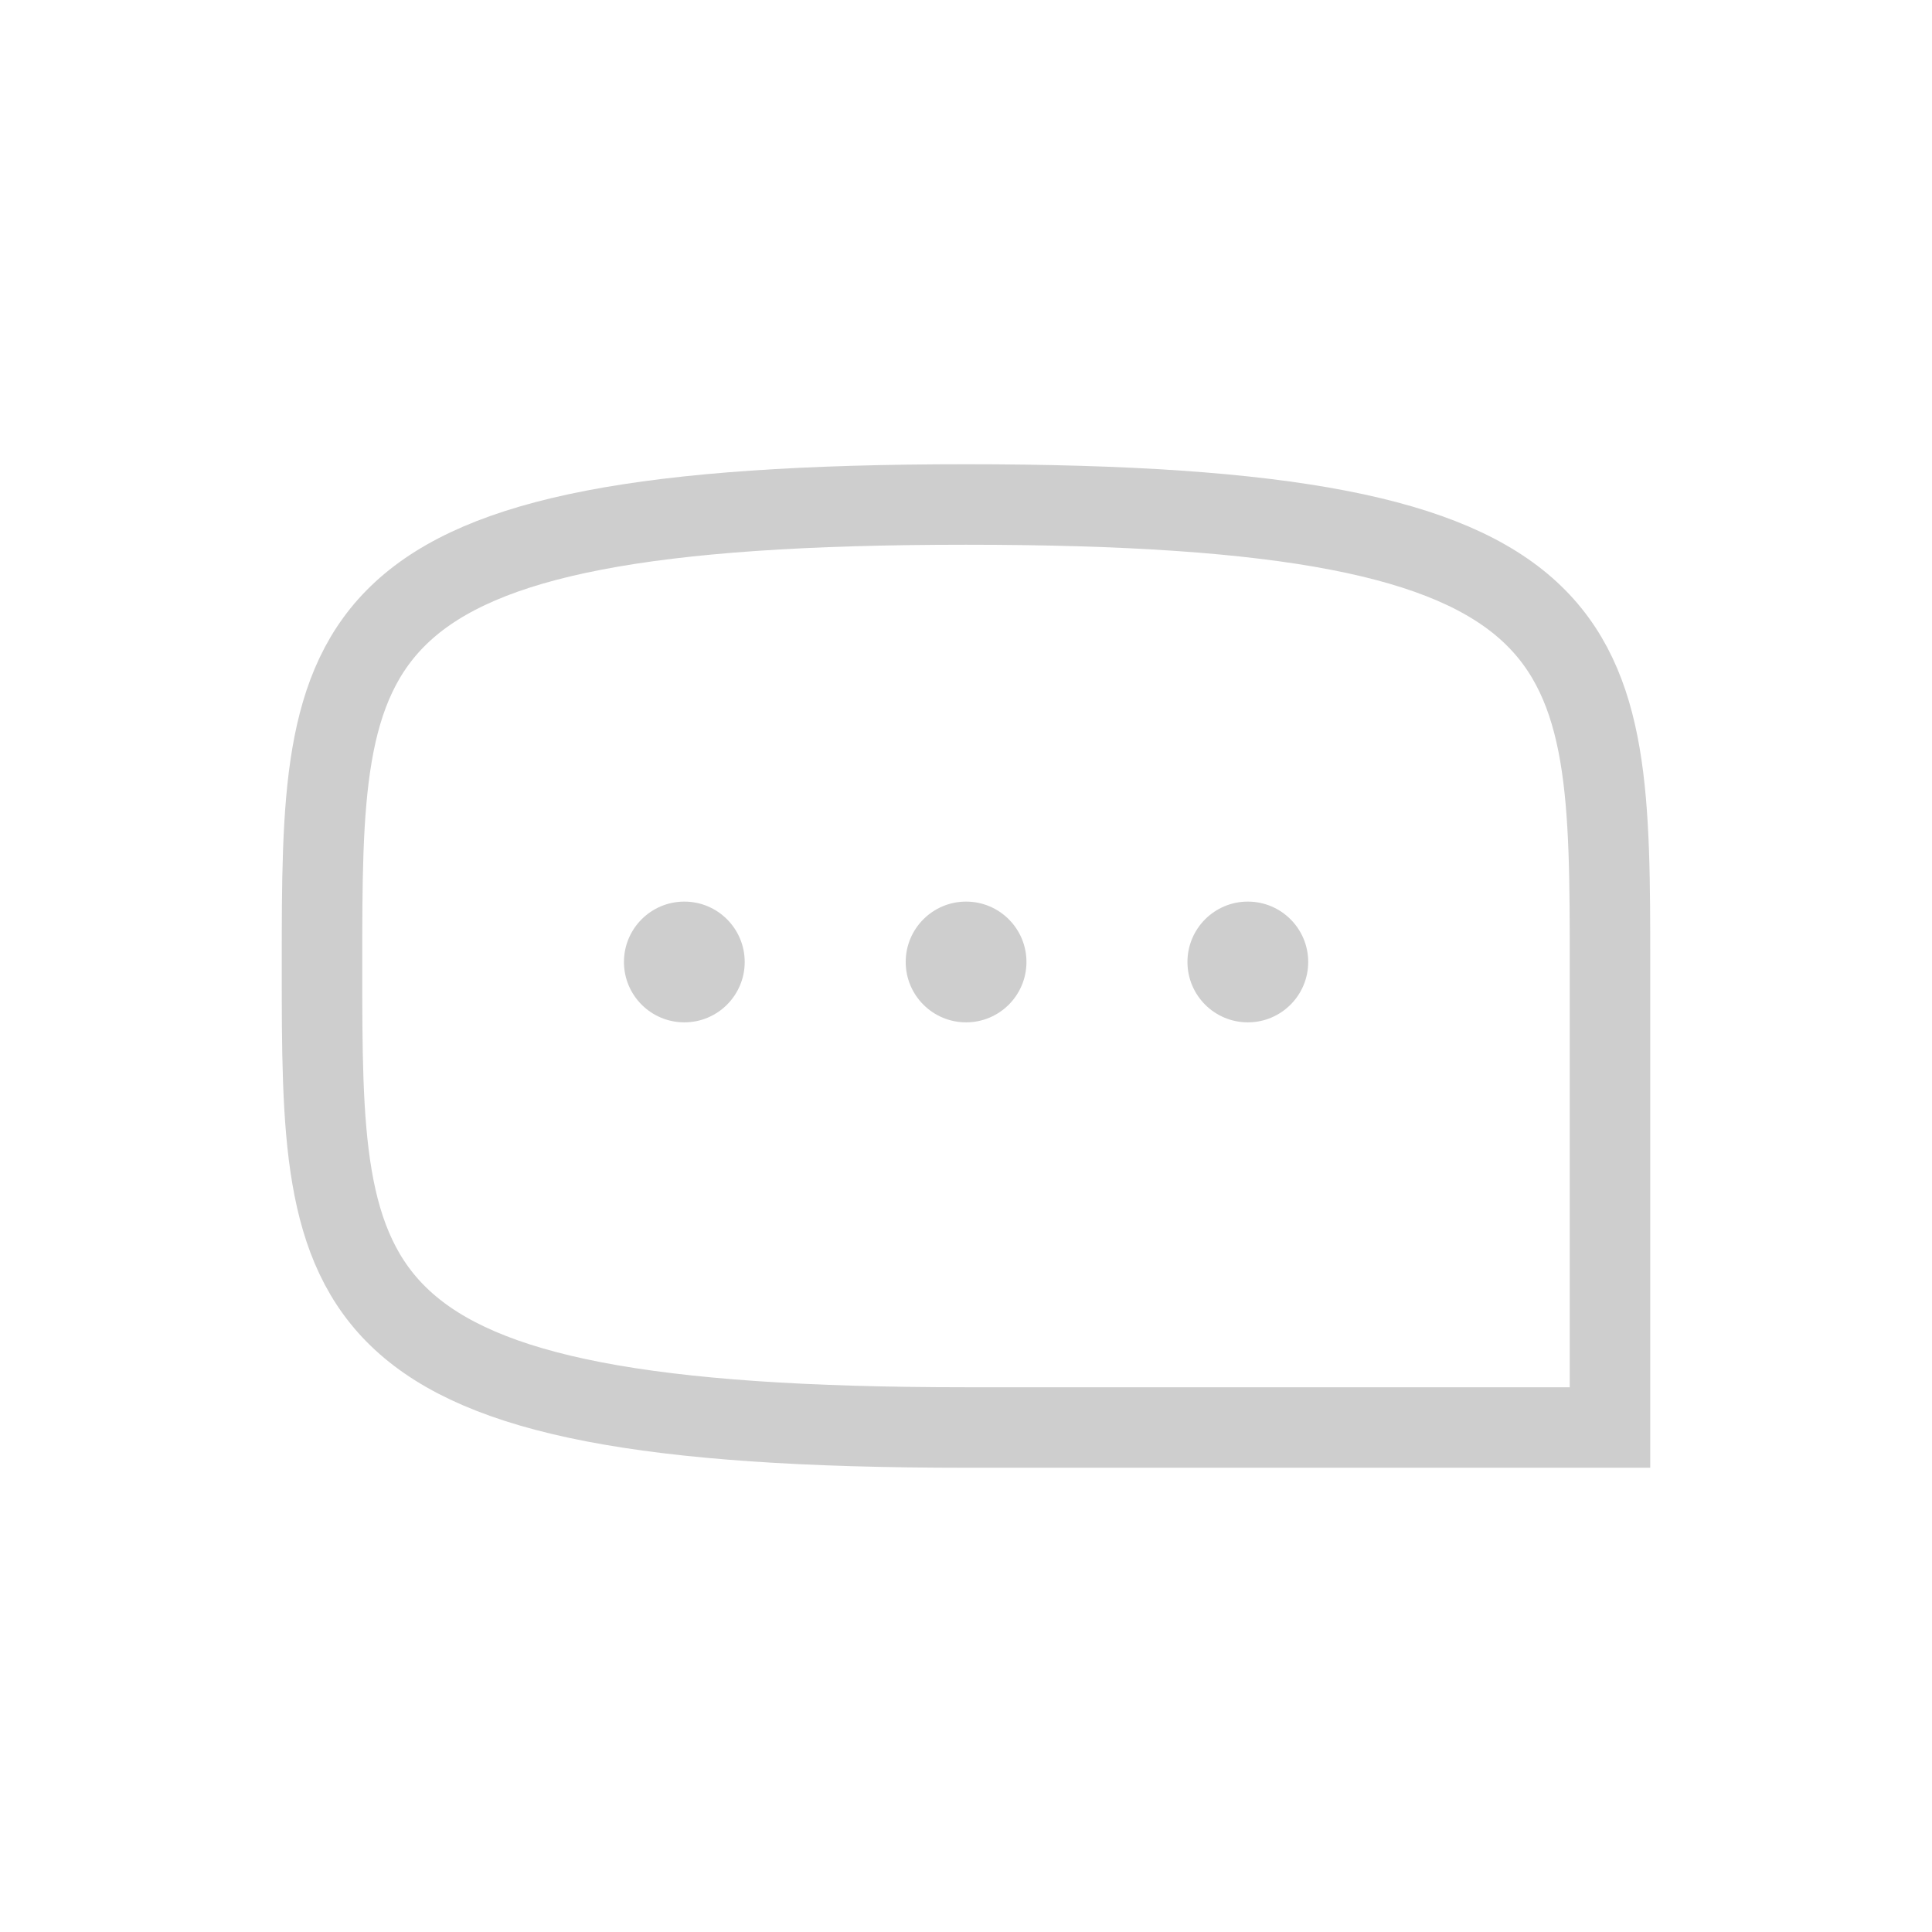
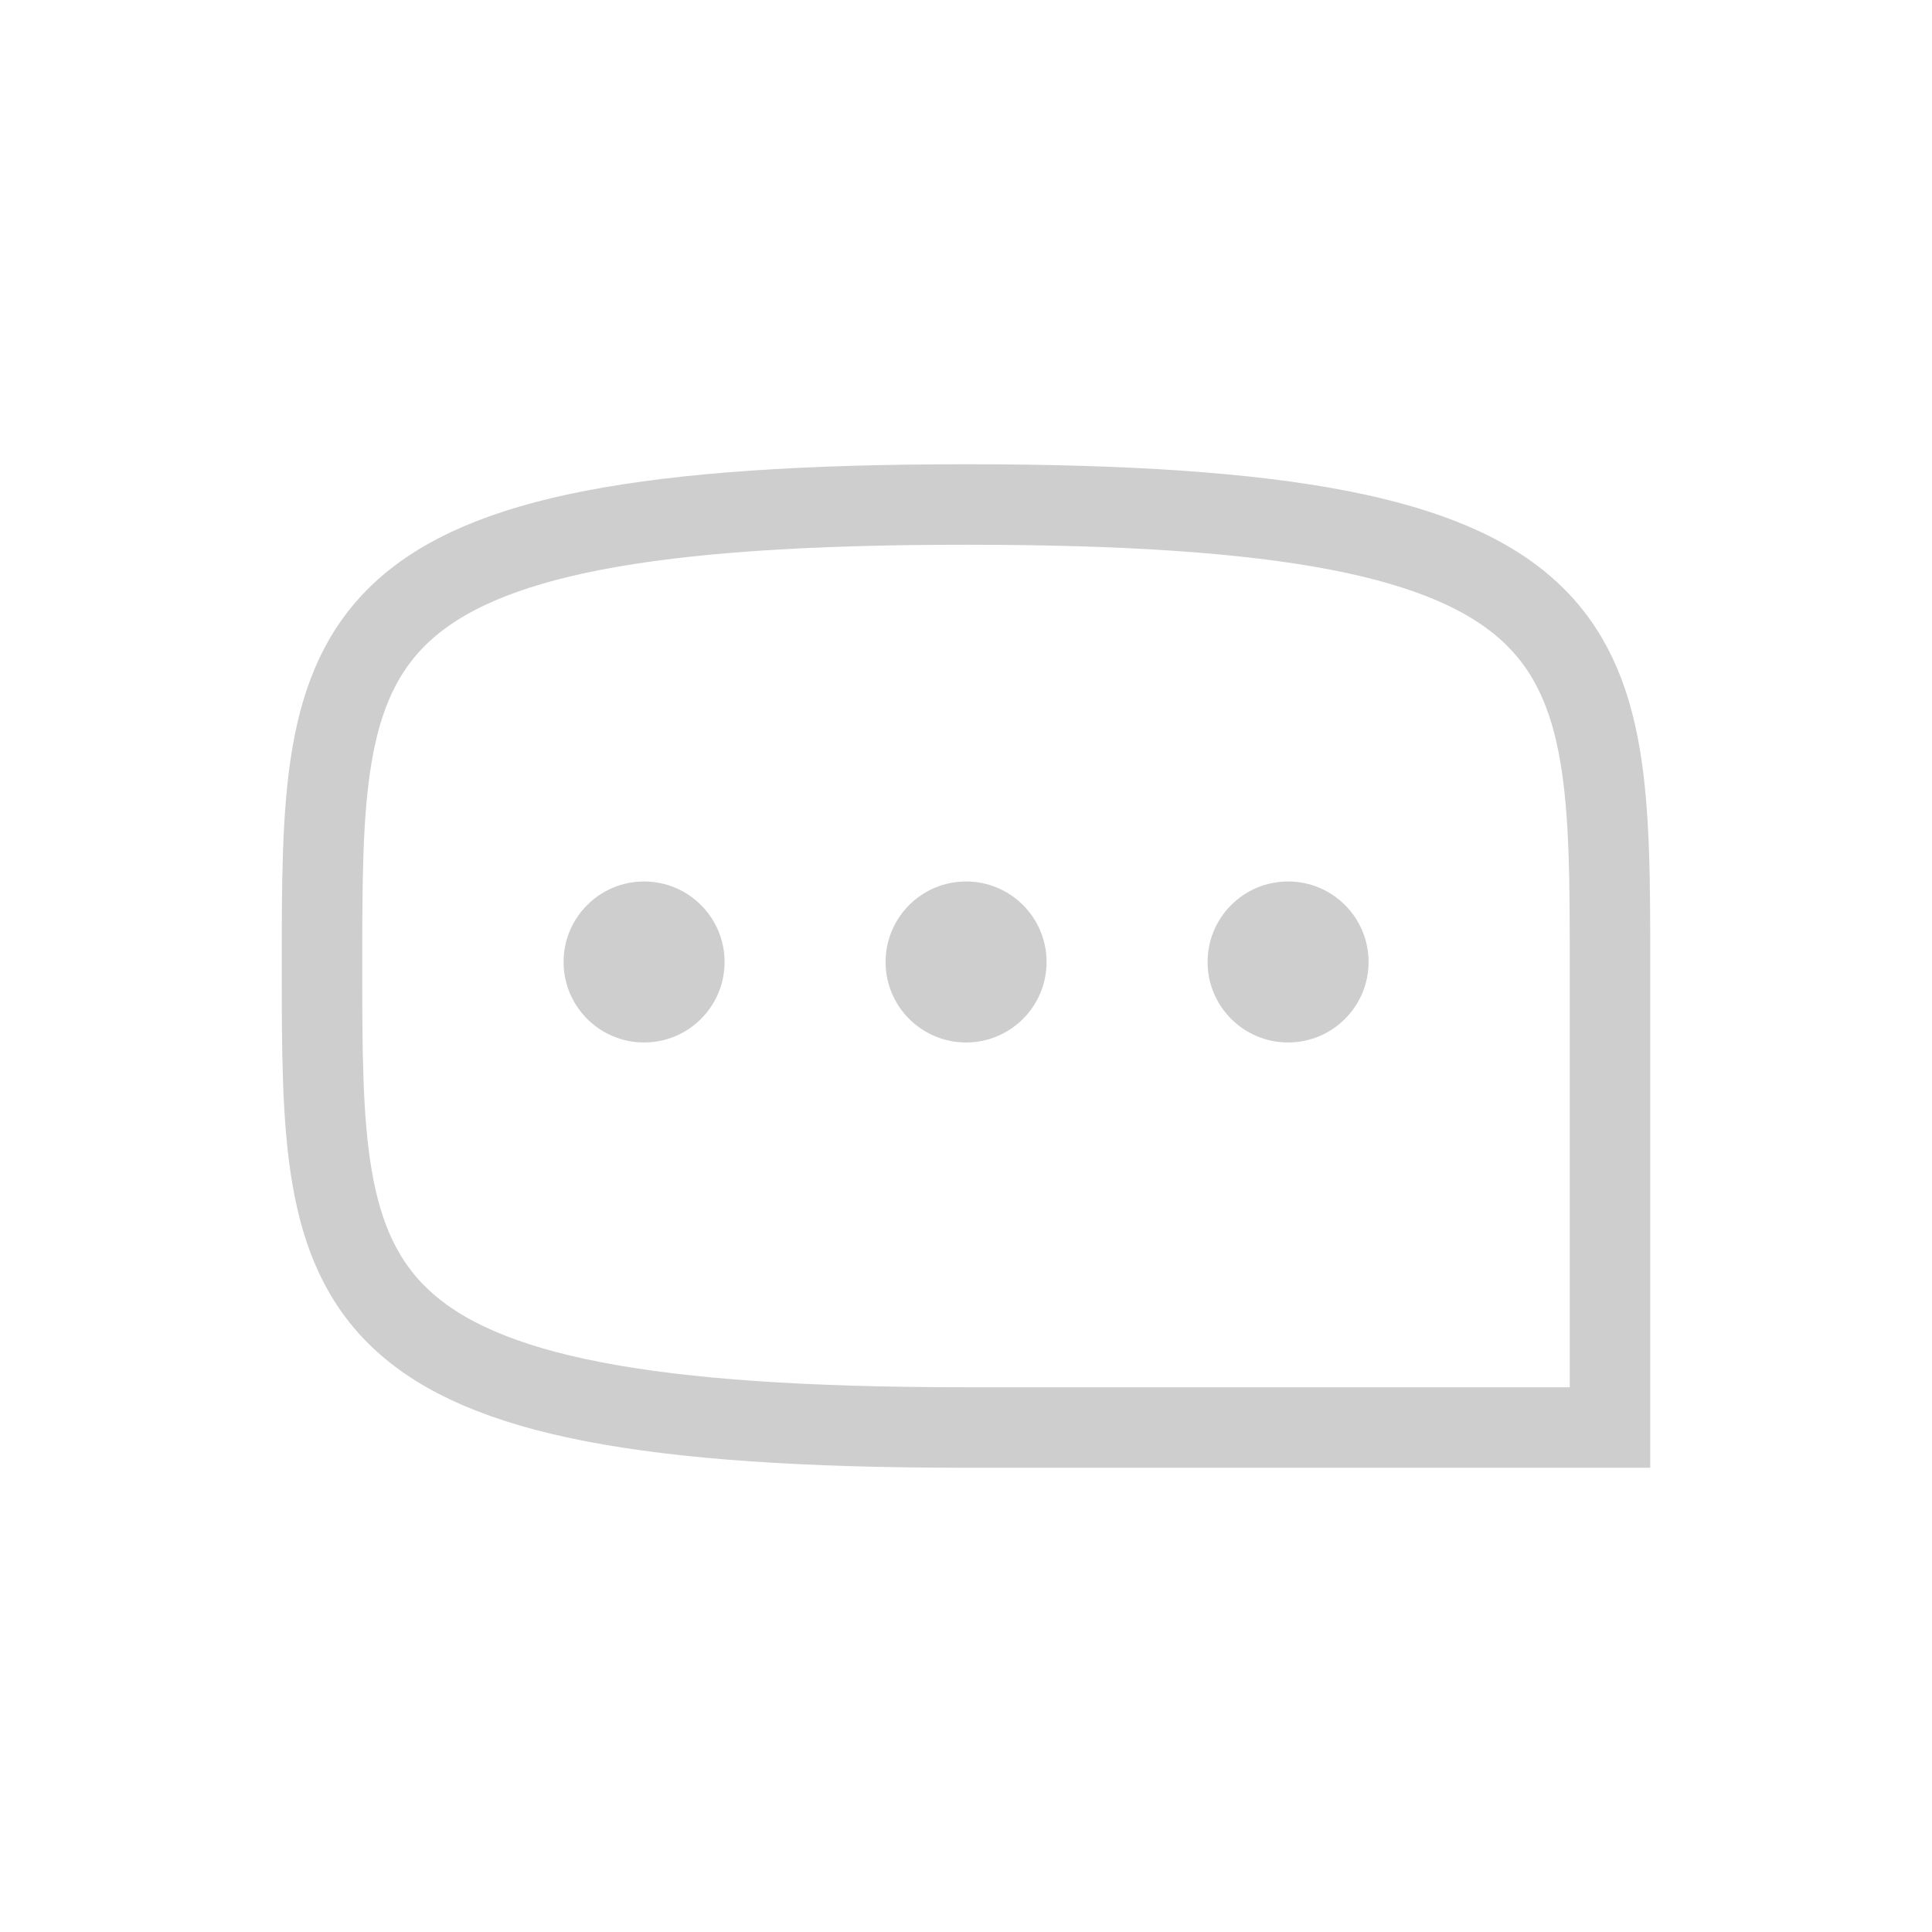
<svg xmlns="http://www.w3.org/2000/svg" width="24" height="24" viewBox="0 0 24 24" fill="none">
  <path d="M12 6.267C4 6.267 4 7.901 4 12C4 16.099 4 17.733 12 17.733H20V12C20 7.901 20 6.267 12 6.267Z" stroke="#CECECE" stroke-linecap="round" />
-   <circle cx="8.501" cy="11.95" r="0.75" fill="#CECECE" />
-   <circle cx="12.001" cy="11.95" r="0.75" fill="#CECECE" />
-   <circle cx="15.501" cy="11.95" r="0.75" fill="#CECECE" />
+   <circle cx="8.001" cy="11.95" r="1" fill="#CECECE" />
+   <circle cx="12.001" cy="11.95" r="1" fill="#CECECE" />
+   <circle cx="16.001" cy="11.95" r="1" fill="#CECECE" />
</svg>
